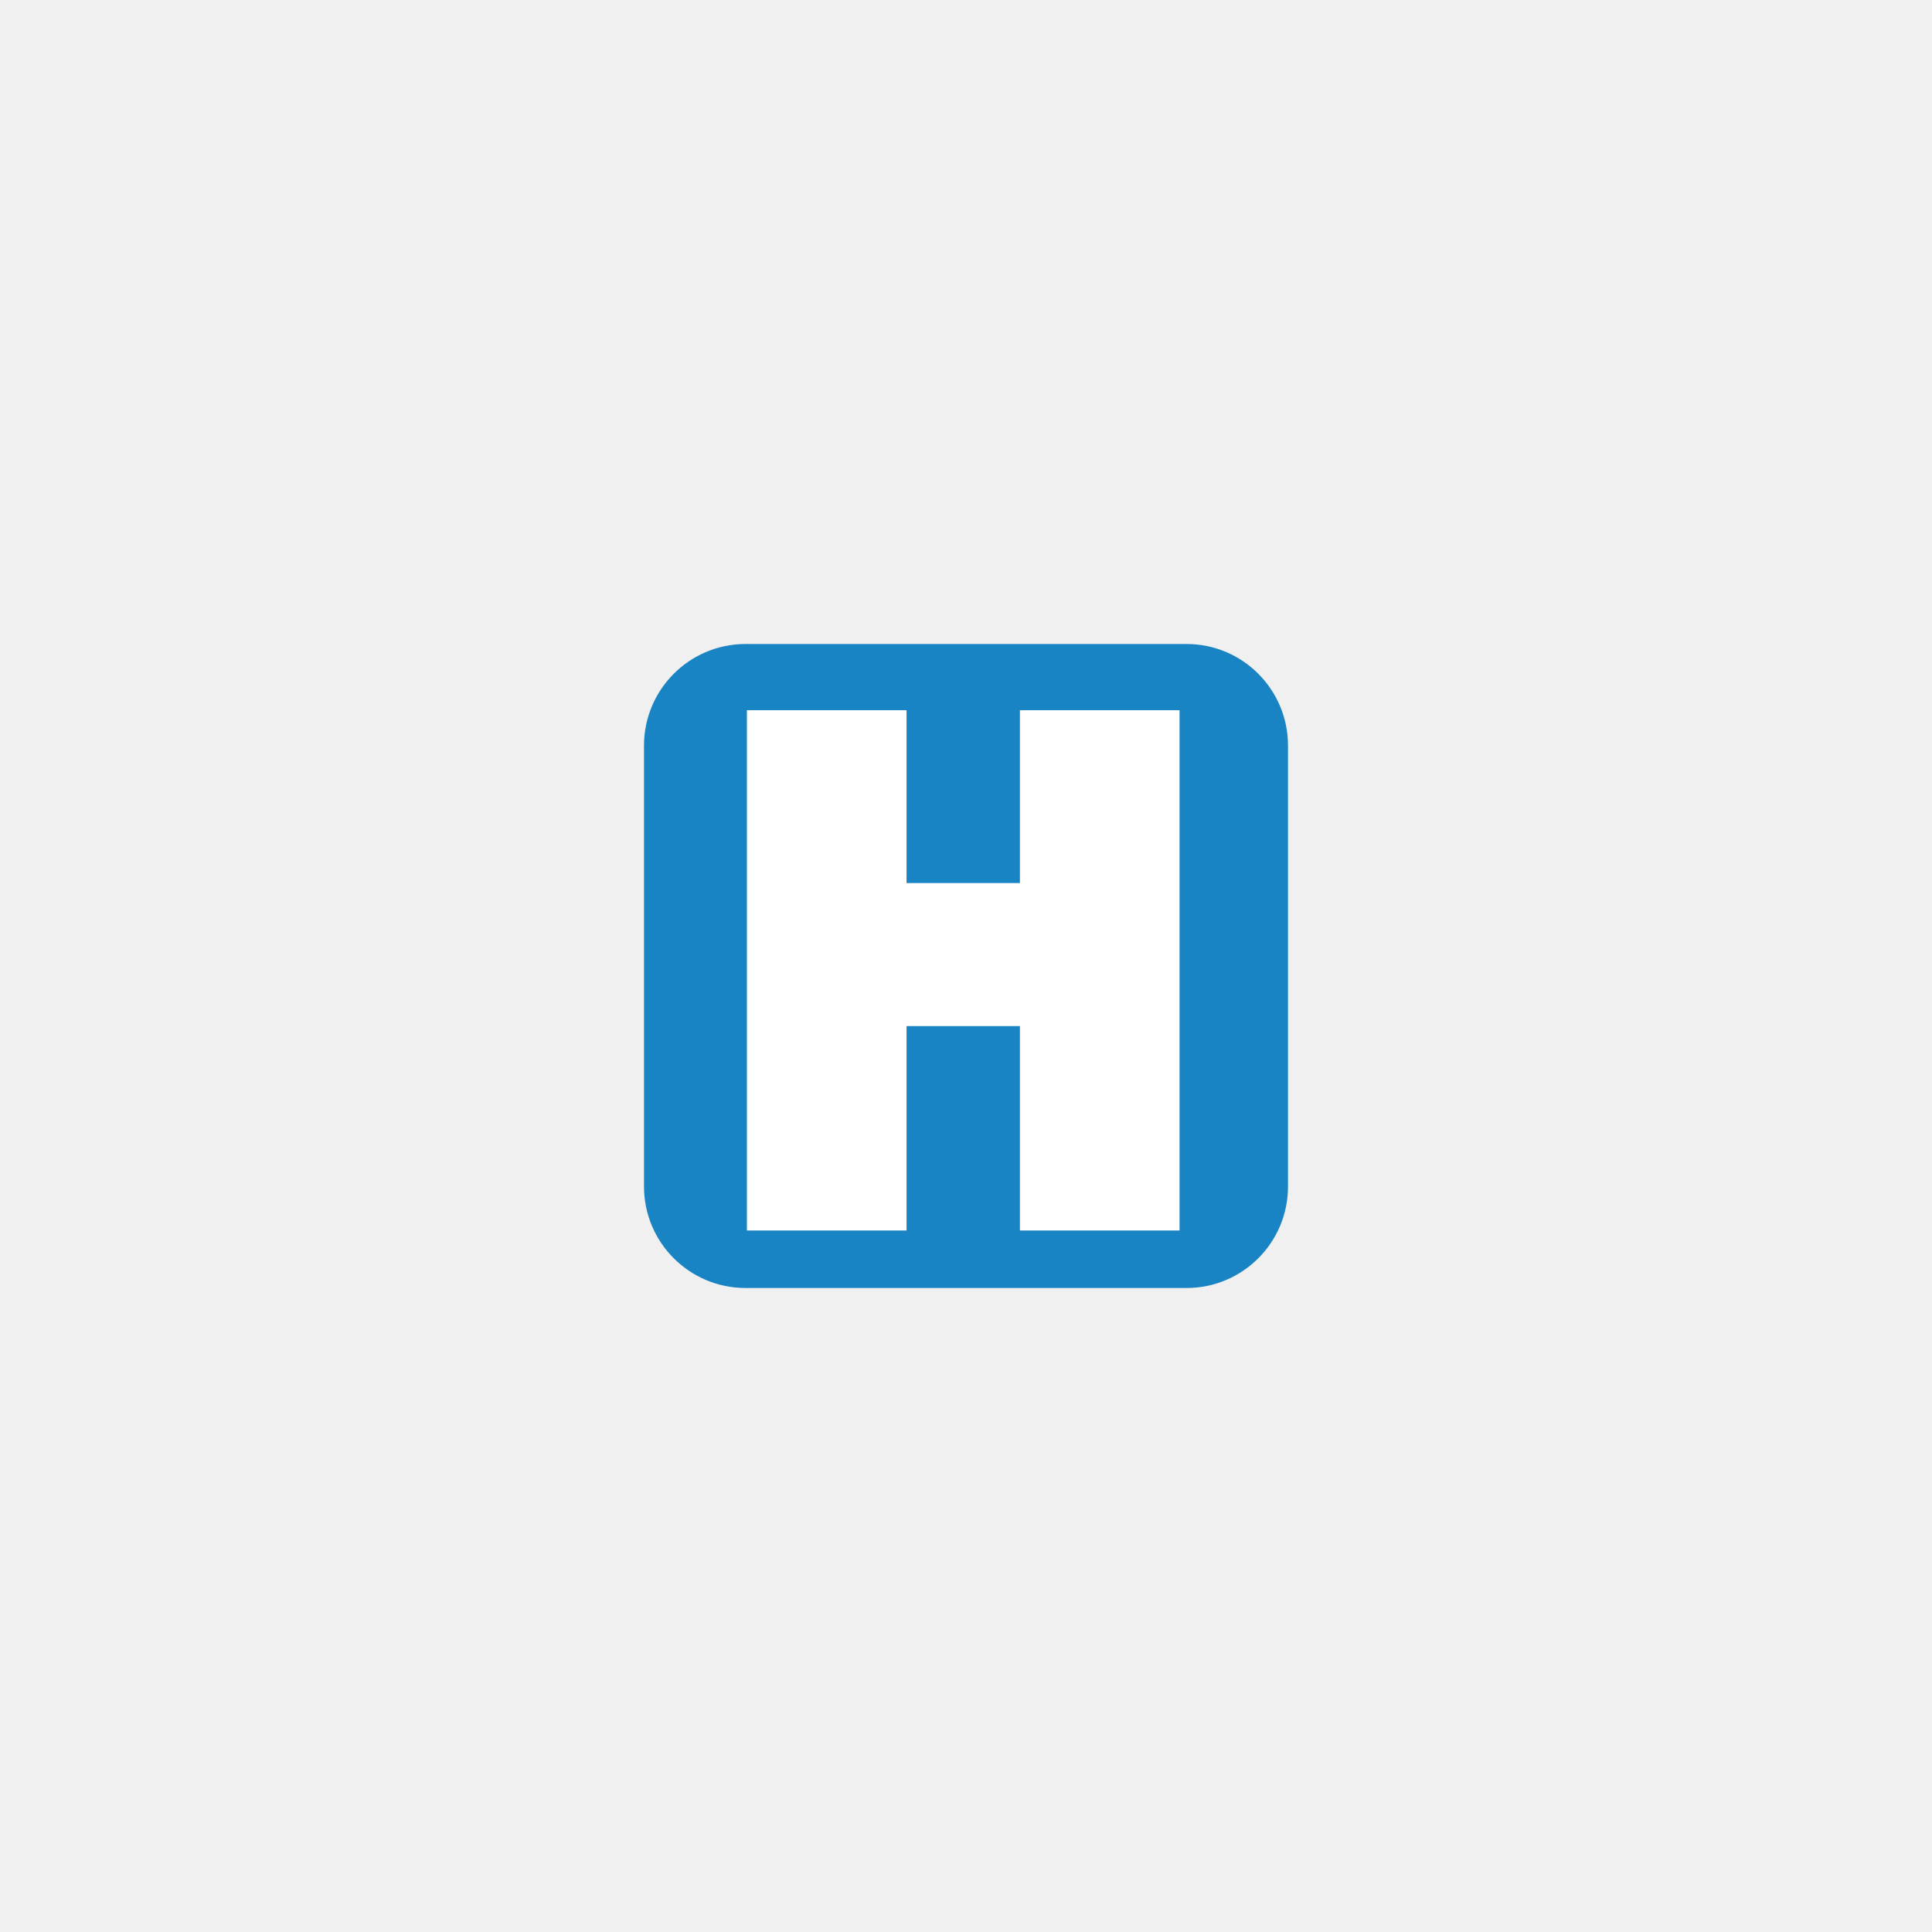
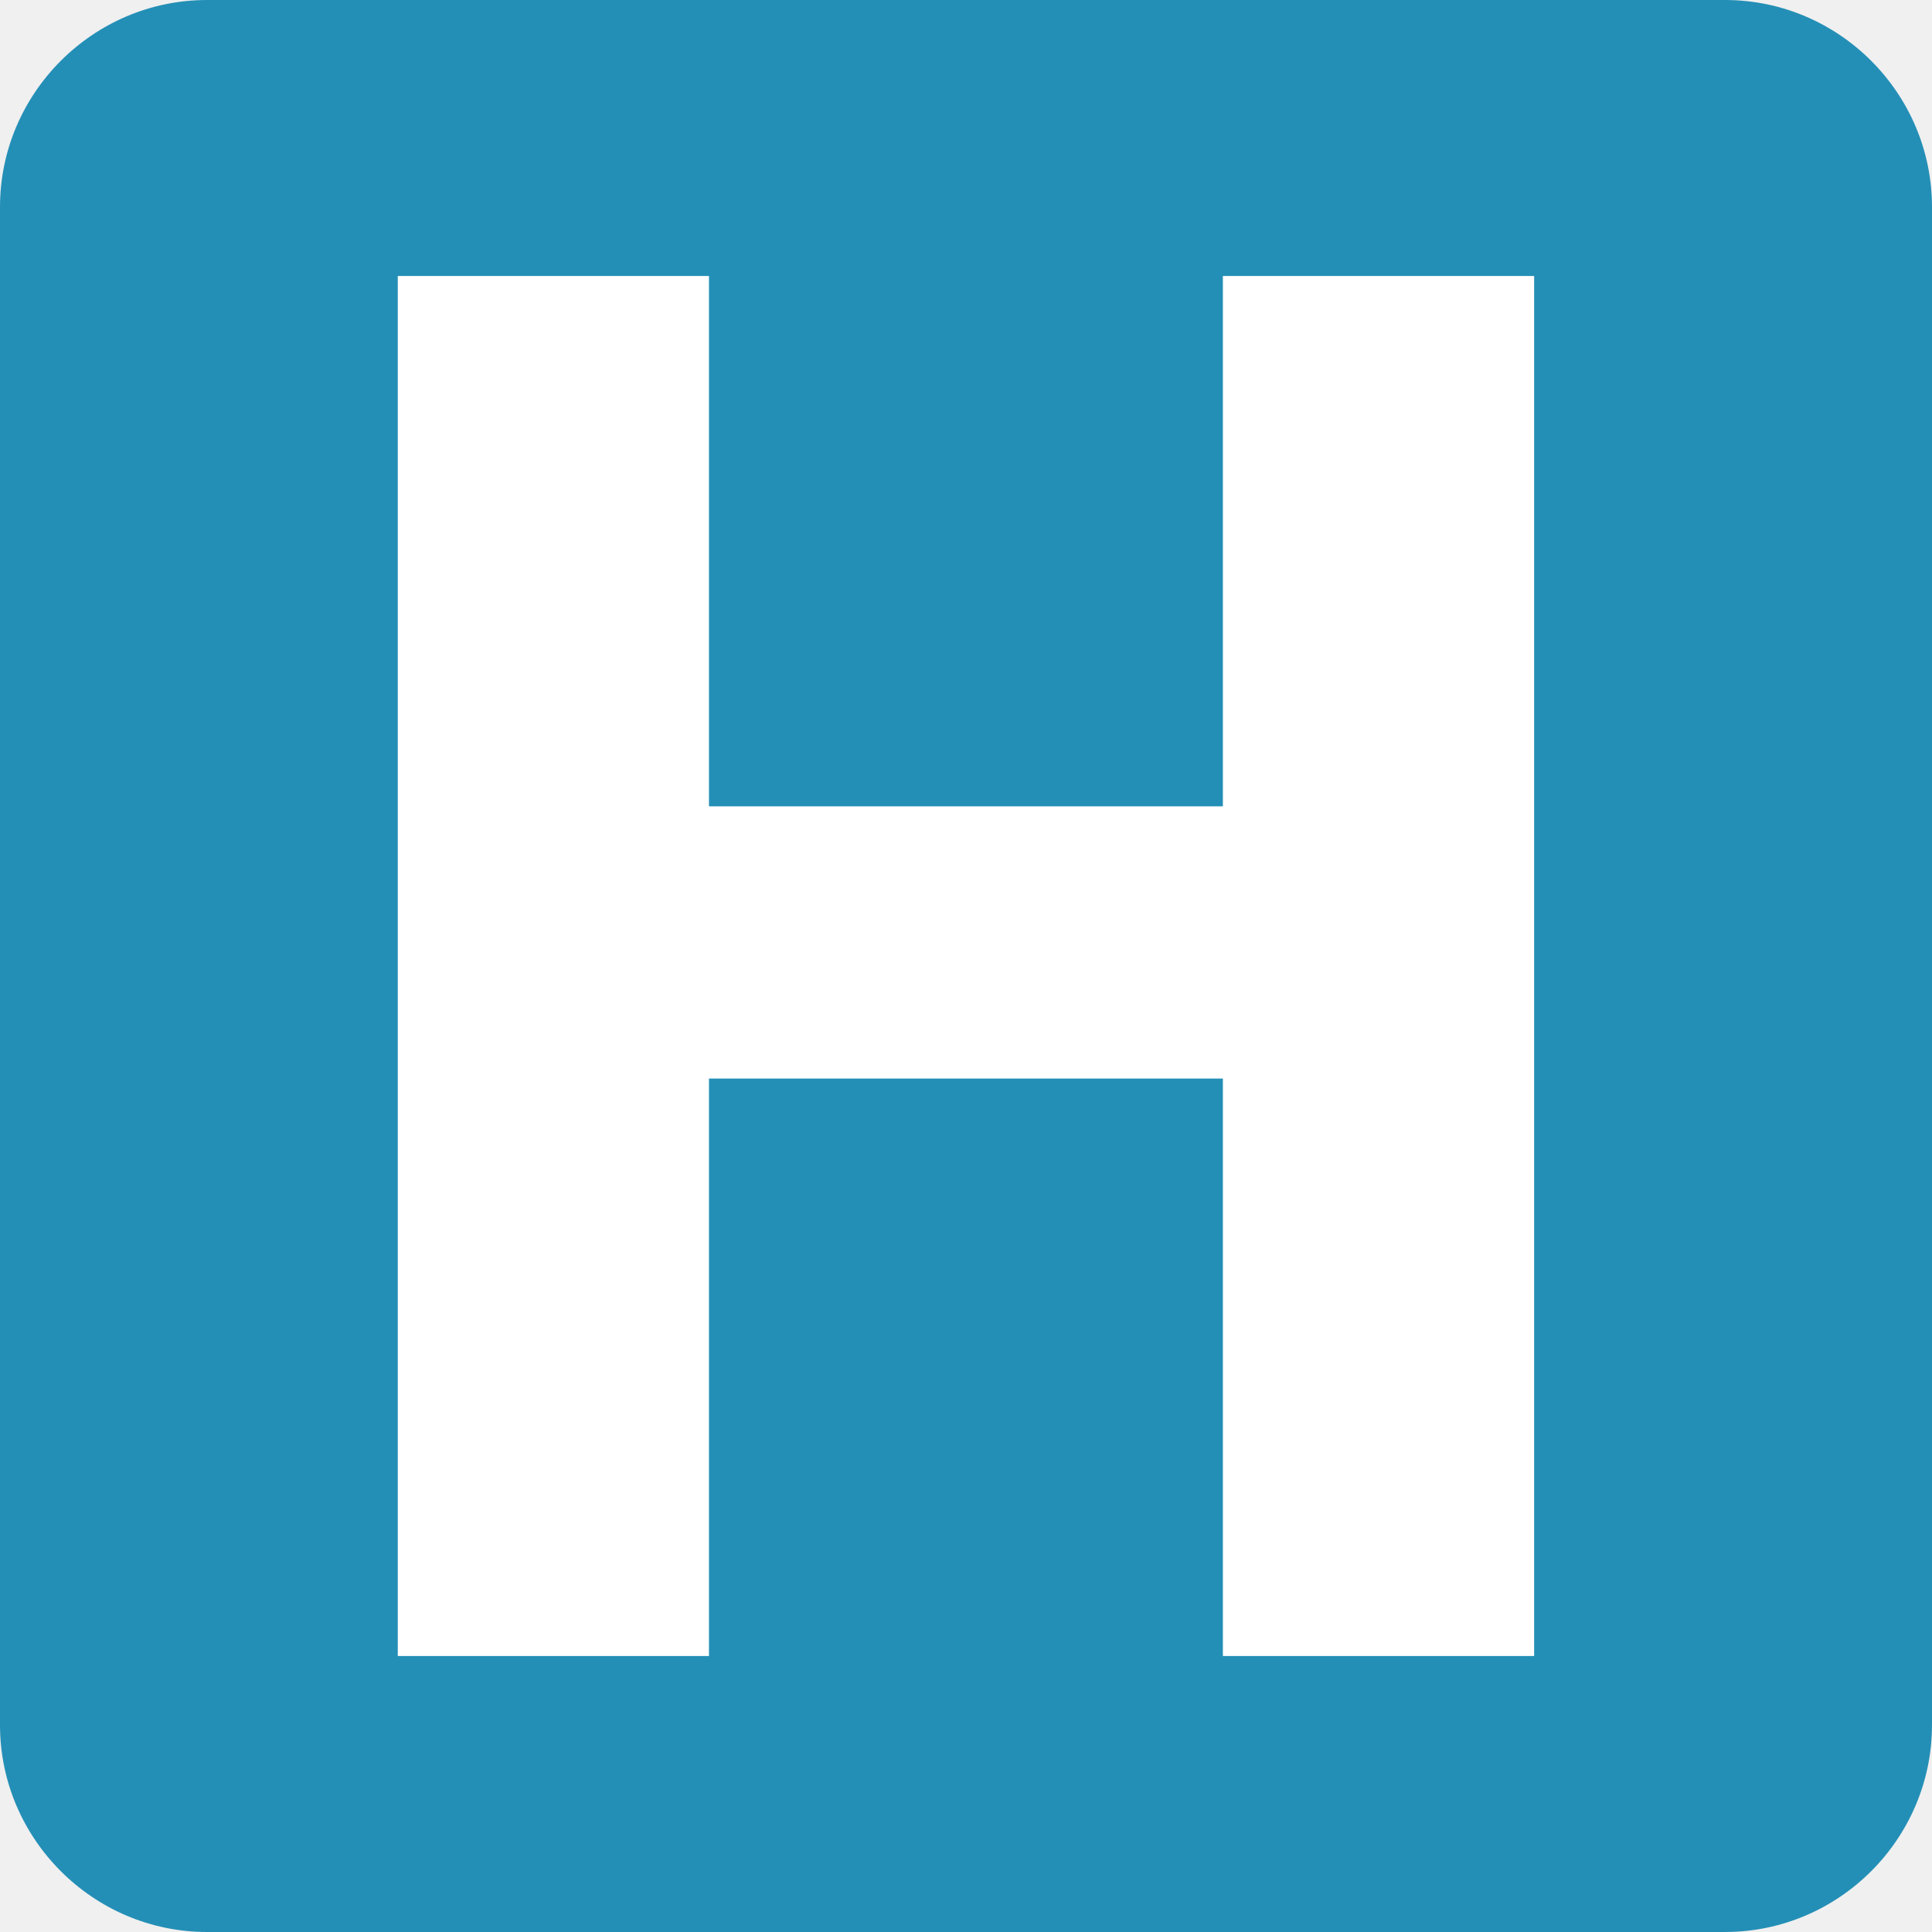
- <svg xmlns="http://www.w3.org/2000/svg" version="1.1" id="Layer_1" x="0px" y="0px" width="30px" height="30px" viewBox="0 0 30 30" enable-background="new 0 0 30 30" xml:space="preserve">
-   <g>
-     <path fill="#1884C3" d="M20,18.424C20,19.295,19.295,20,18.424,20h-6.847C10.707,20,10,19.295,10,18.424v-6.846   C10,10.706,10.707,10,11.577,10h6.847C19.295,10,20,10.706,20,11.578V18.424z" />
-     <polygon fill="#FFFFFF" points="15.837,11.028 15.837,13.712 14.077,13.712 14.077,11.028 11.598,11.028 11.598,19.107    14.077,19.107 14.077,15.933 15.837,15.933 15.837,19.107 18.316,19.107 18.316,11.028  " />
-   </g>
+ <svg xmlns="http://www.w3.org/2000/svg" version="1.1" id="Layer_1" x="0px" y="0px" width="28px" height="28px" viewBox="0 0 28 28" enable-background="new 0 0 28 28" xml:space="preserve">
+   <defs id="defs28">
+     <linearGradient y2="28" x2="14" y1="0" x1="14" gradientUnits="userSpaceOnUse" id="SVGID_1_">
+       <stop id="stop6" style="stop-color:#91C7DA" offset="0" />
+       <stop id="stop8" style="stop-color:#7ABBD3" offset="0.048" />
+       <stop id="stop10" style="stop-color:#5FADCA" offset="0.116" />
+       <stop id="stop12" style="stop-color:#49A2C2" offset="0.194" />
+       <stop id="stop14" style="stop-color:#3899BD" offset="0.286" />
+       <stop id="stop16" style="stop-color:#2D93B9" offset="0.399" />
+       <stop id="stop18" style="stop-color:#2690B7" offset="0.558" />
+       <stop id="stop20" style="stop-color:#248FB6" offset="1" />
+     </linearGradient>
+   </defs>
+   <path style="fill:#248fb6;fill-opacity:1" id="path22" d="m 28,25 c 0,1.65 -1.35,3 -3,3 H 3 C 1.35,28 0,26.65 0,25 V 3 C 0,1.35 1.35,0 3,0 h 22 c 1.65,0 3,1.35 3,3 v 22 z" />
+   <path d="M10.275,4v7.686h7.448V4h4.511v20h-4.511v-8.369h-7.448V24h-4.51V4H10.275z" id="path24" style="fill:#ffffff;fill-opacity:1" />
</svg>
